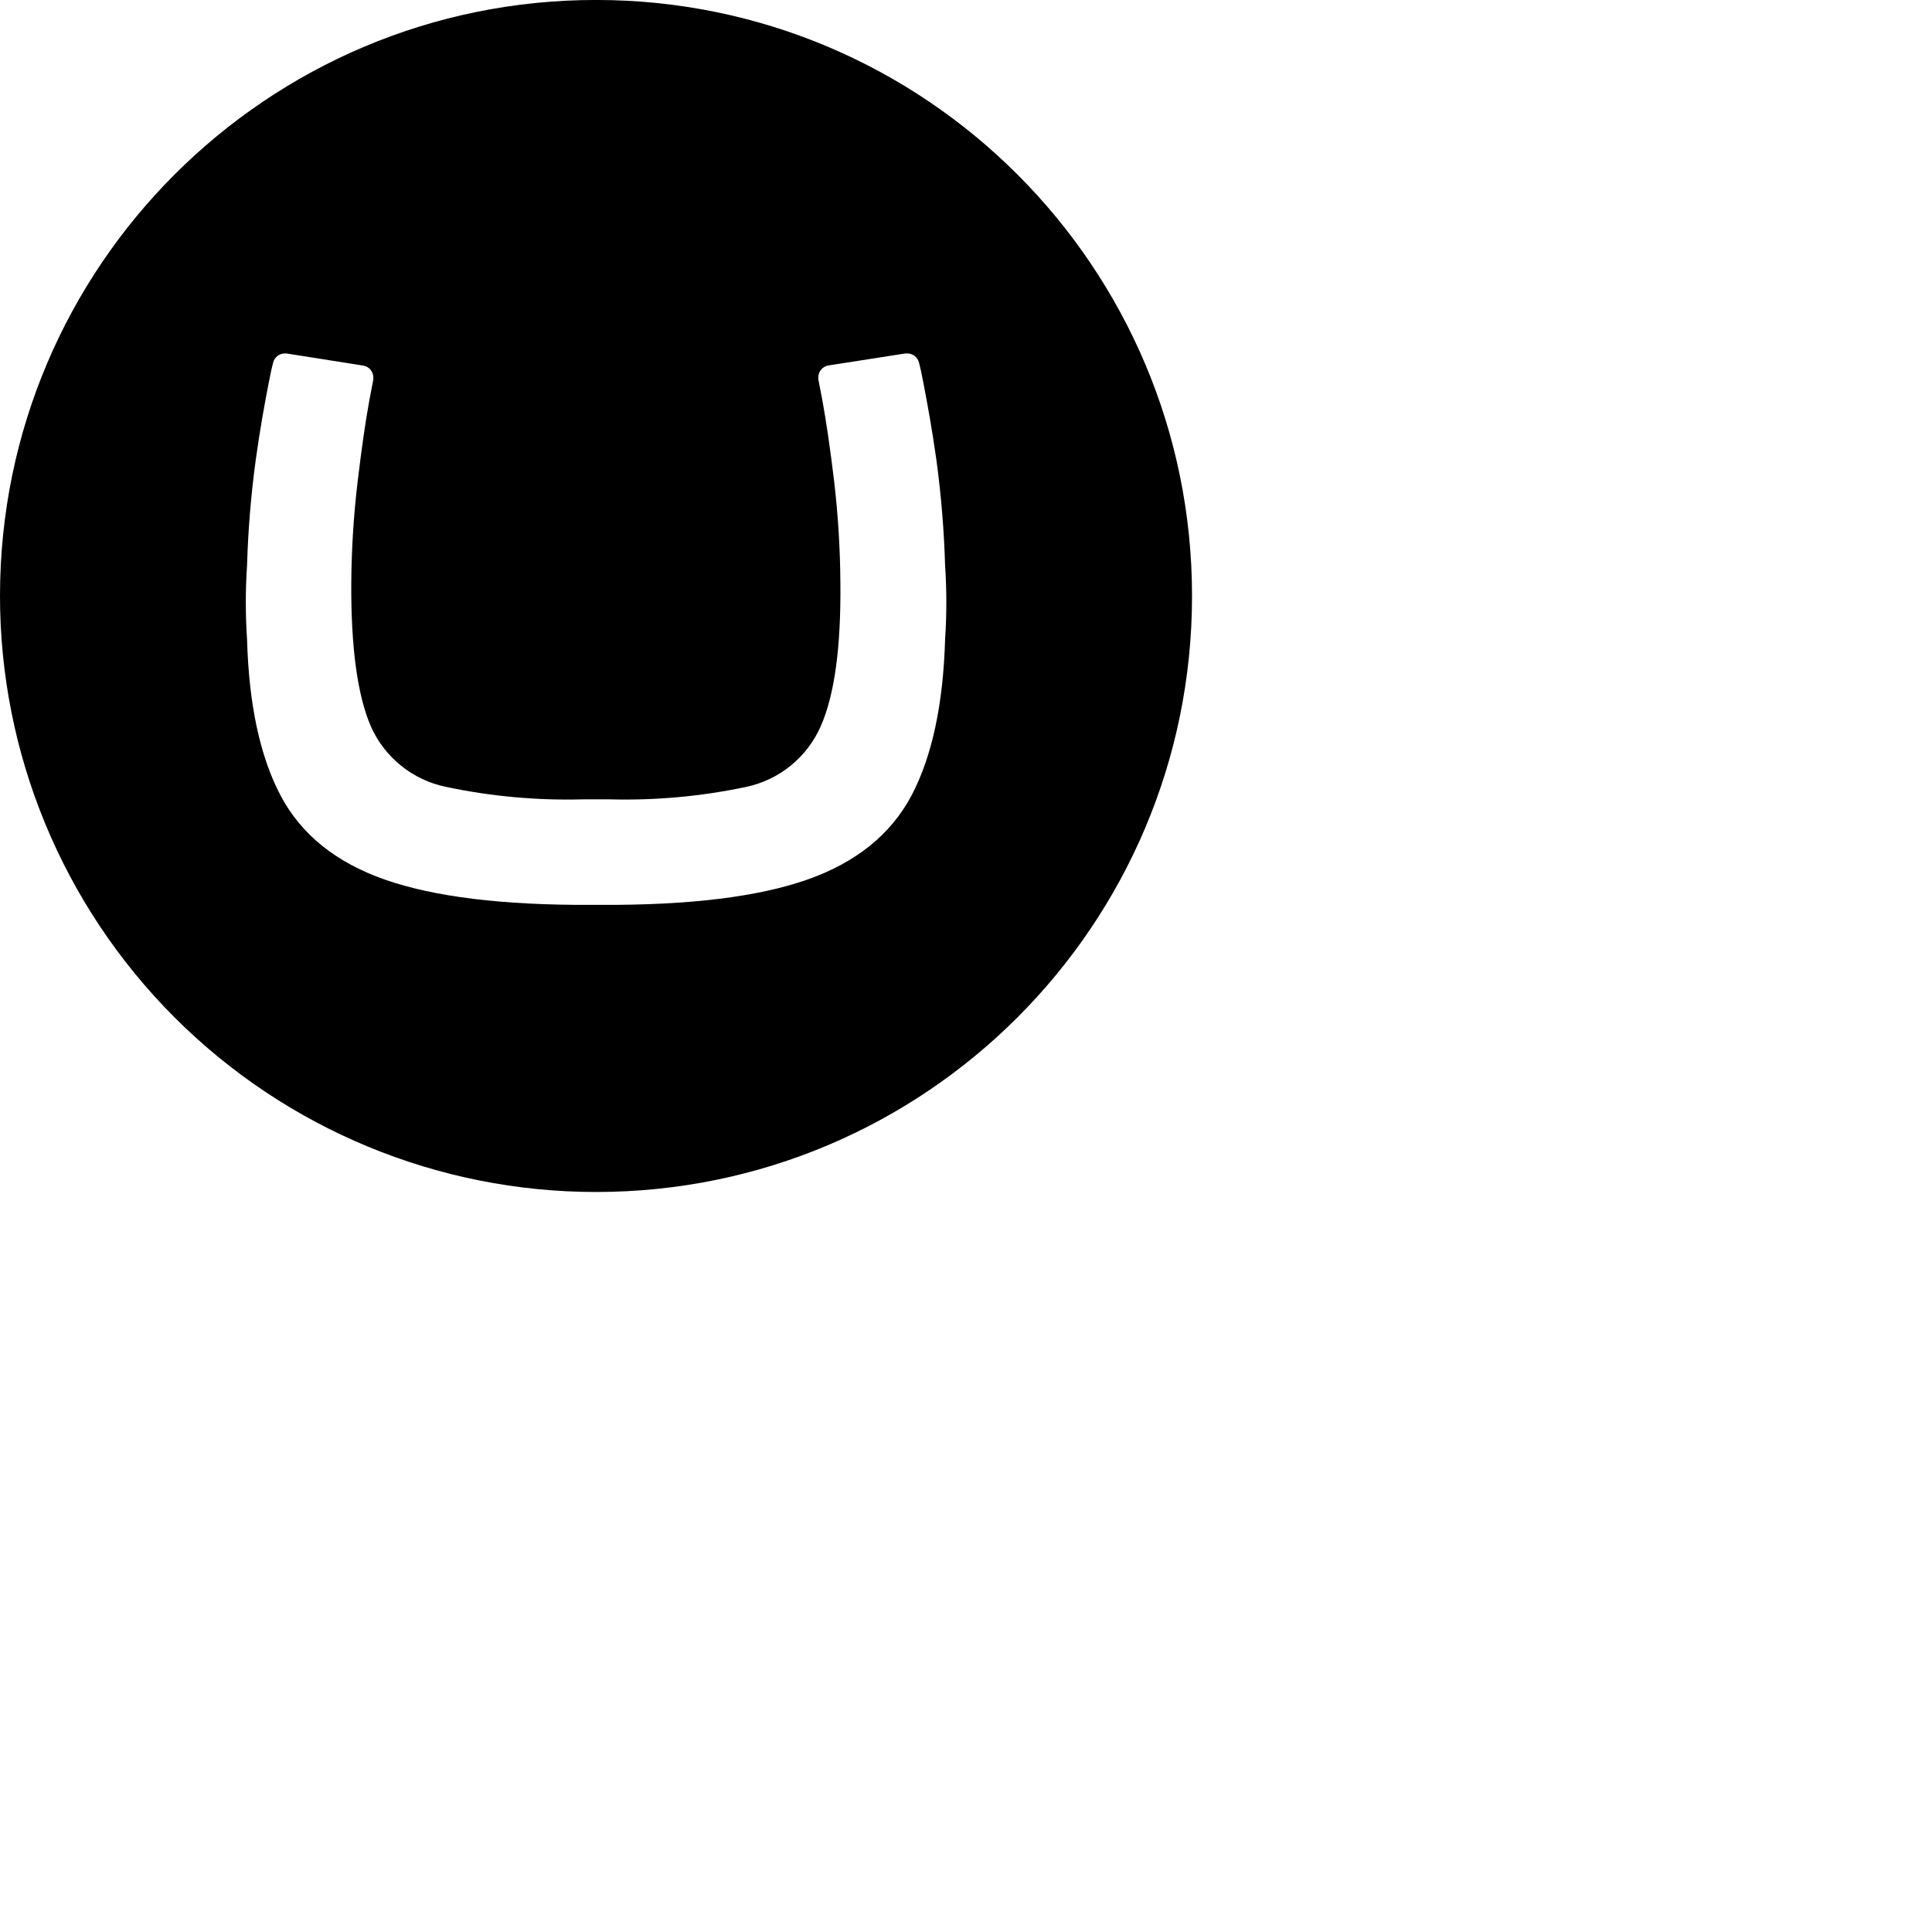
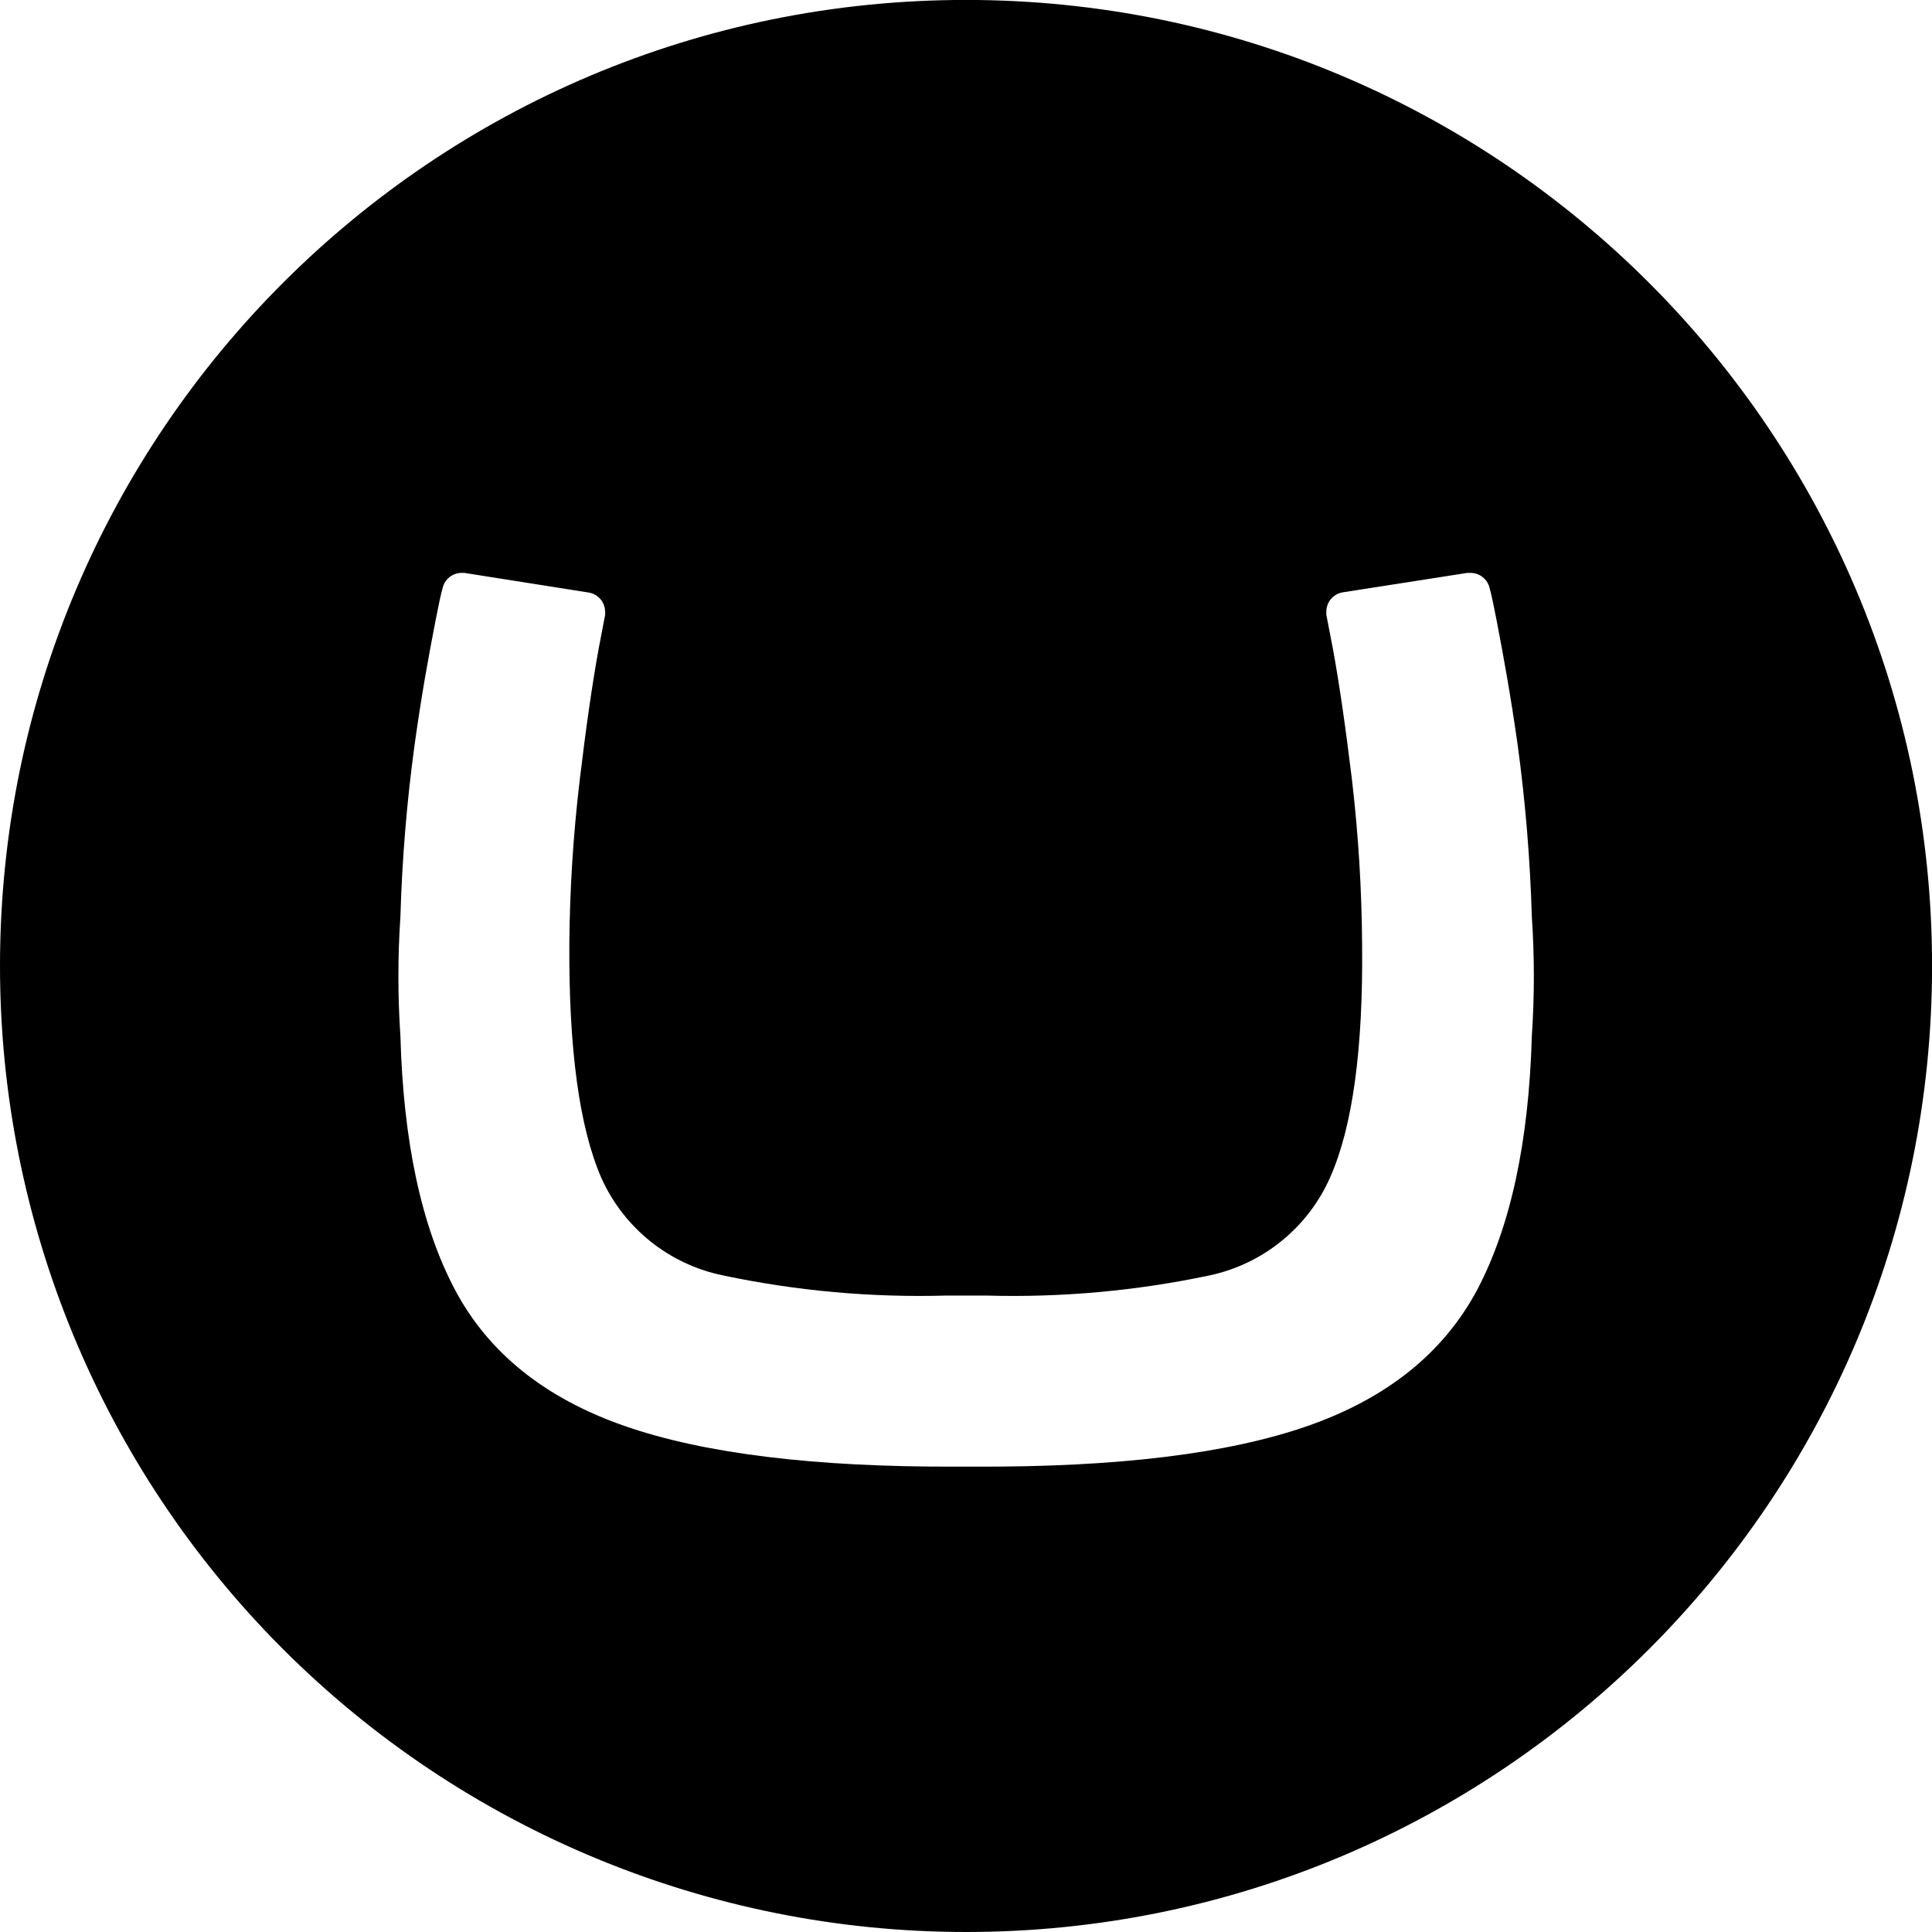
- <svg xmlns="http://www.w3.org/2000/svg" viewBox="0 0 512 512">
+ <svg xmlns="http://www.w3.org/2000/svg" viewBox="0 0 315.89 315.89">
  <path d="M0,157.74A157.95,157.95,0,1,1,158,315.89,157.95,157.95,0,0,1,0,157.74Zm154.74,54.09a155.41,155.41,0,0,1-36.5-3.29,27.92,27.92,0,0,1-19.94-16q-5.35-12.34-5.21-38.1a243,243,0,0,1,1.69-26.84q1.55-13,3.09-21.46l1.07-5.59a2,2,0,0,0,0-.49,3.2,3.2,0,0,0-2.65-3.17L75.92,93.67h-.44a3.19,3.19,0,0,0-3.11,2.48c-.35,1.31-.56,2.27-1.17,5.38-1.16,6-2.24,11.85-3.43,20.38a264.17,264.17,0,0,0-2.3,27.94,145.24,145.24,0,0,0,0,19.57q.72,25.94,8.9,41.42t27.72,22.3q19.53,6.81,54.43,6.66h2.91q34.94.15,54.41-6.66t27.71-22.3q8.17-15.53,8.91-41.42a145.24,145.24,0,0,0,0-19.57,266.84,266.84,0,0,0-2.3-27.94c-1.2-8.44-2.27-14.26-3.44-20.38-.61-3.11-.81-4.07-1.16-5.38a3.21,3.21,0,0,0-3.12-2.48h-.52l-20.38,3.18a3.2,3.2,0,0,0-2.68,3.17,4,4,0,0,0,0,.49l1.08,5.59q1.55,8.48,3.12,21.46a245.68,245.68,0,0,1,1.65,26.84q.27,25.69-5.21,38.07a27.9,27.9,0,0,1-19.76,16.07,155.19,155.19,0,0,1-36.48,3.29Z" />
</svg>
